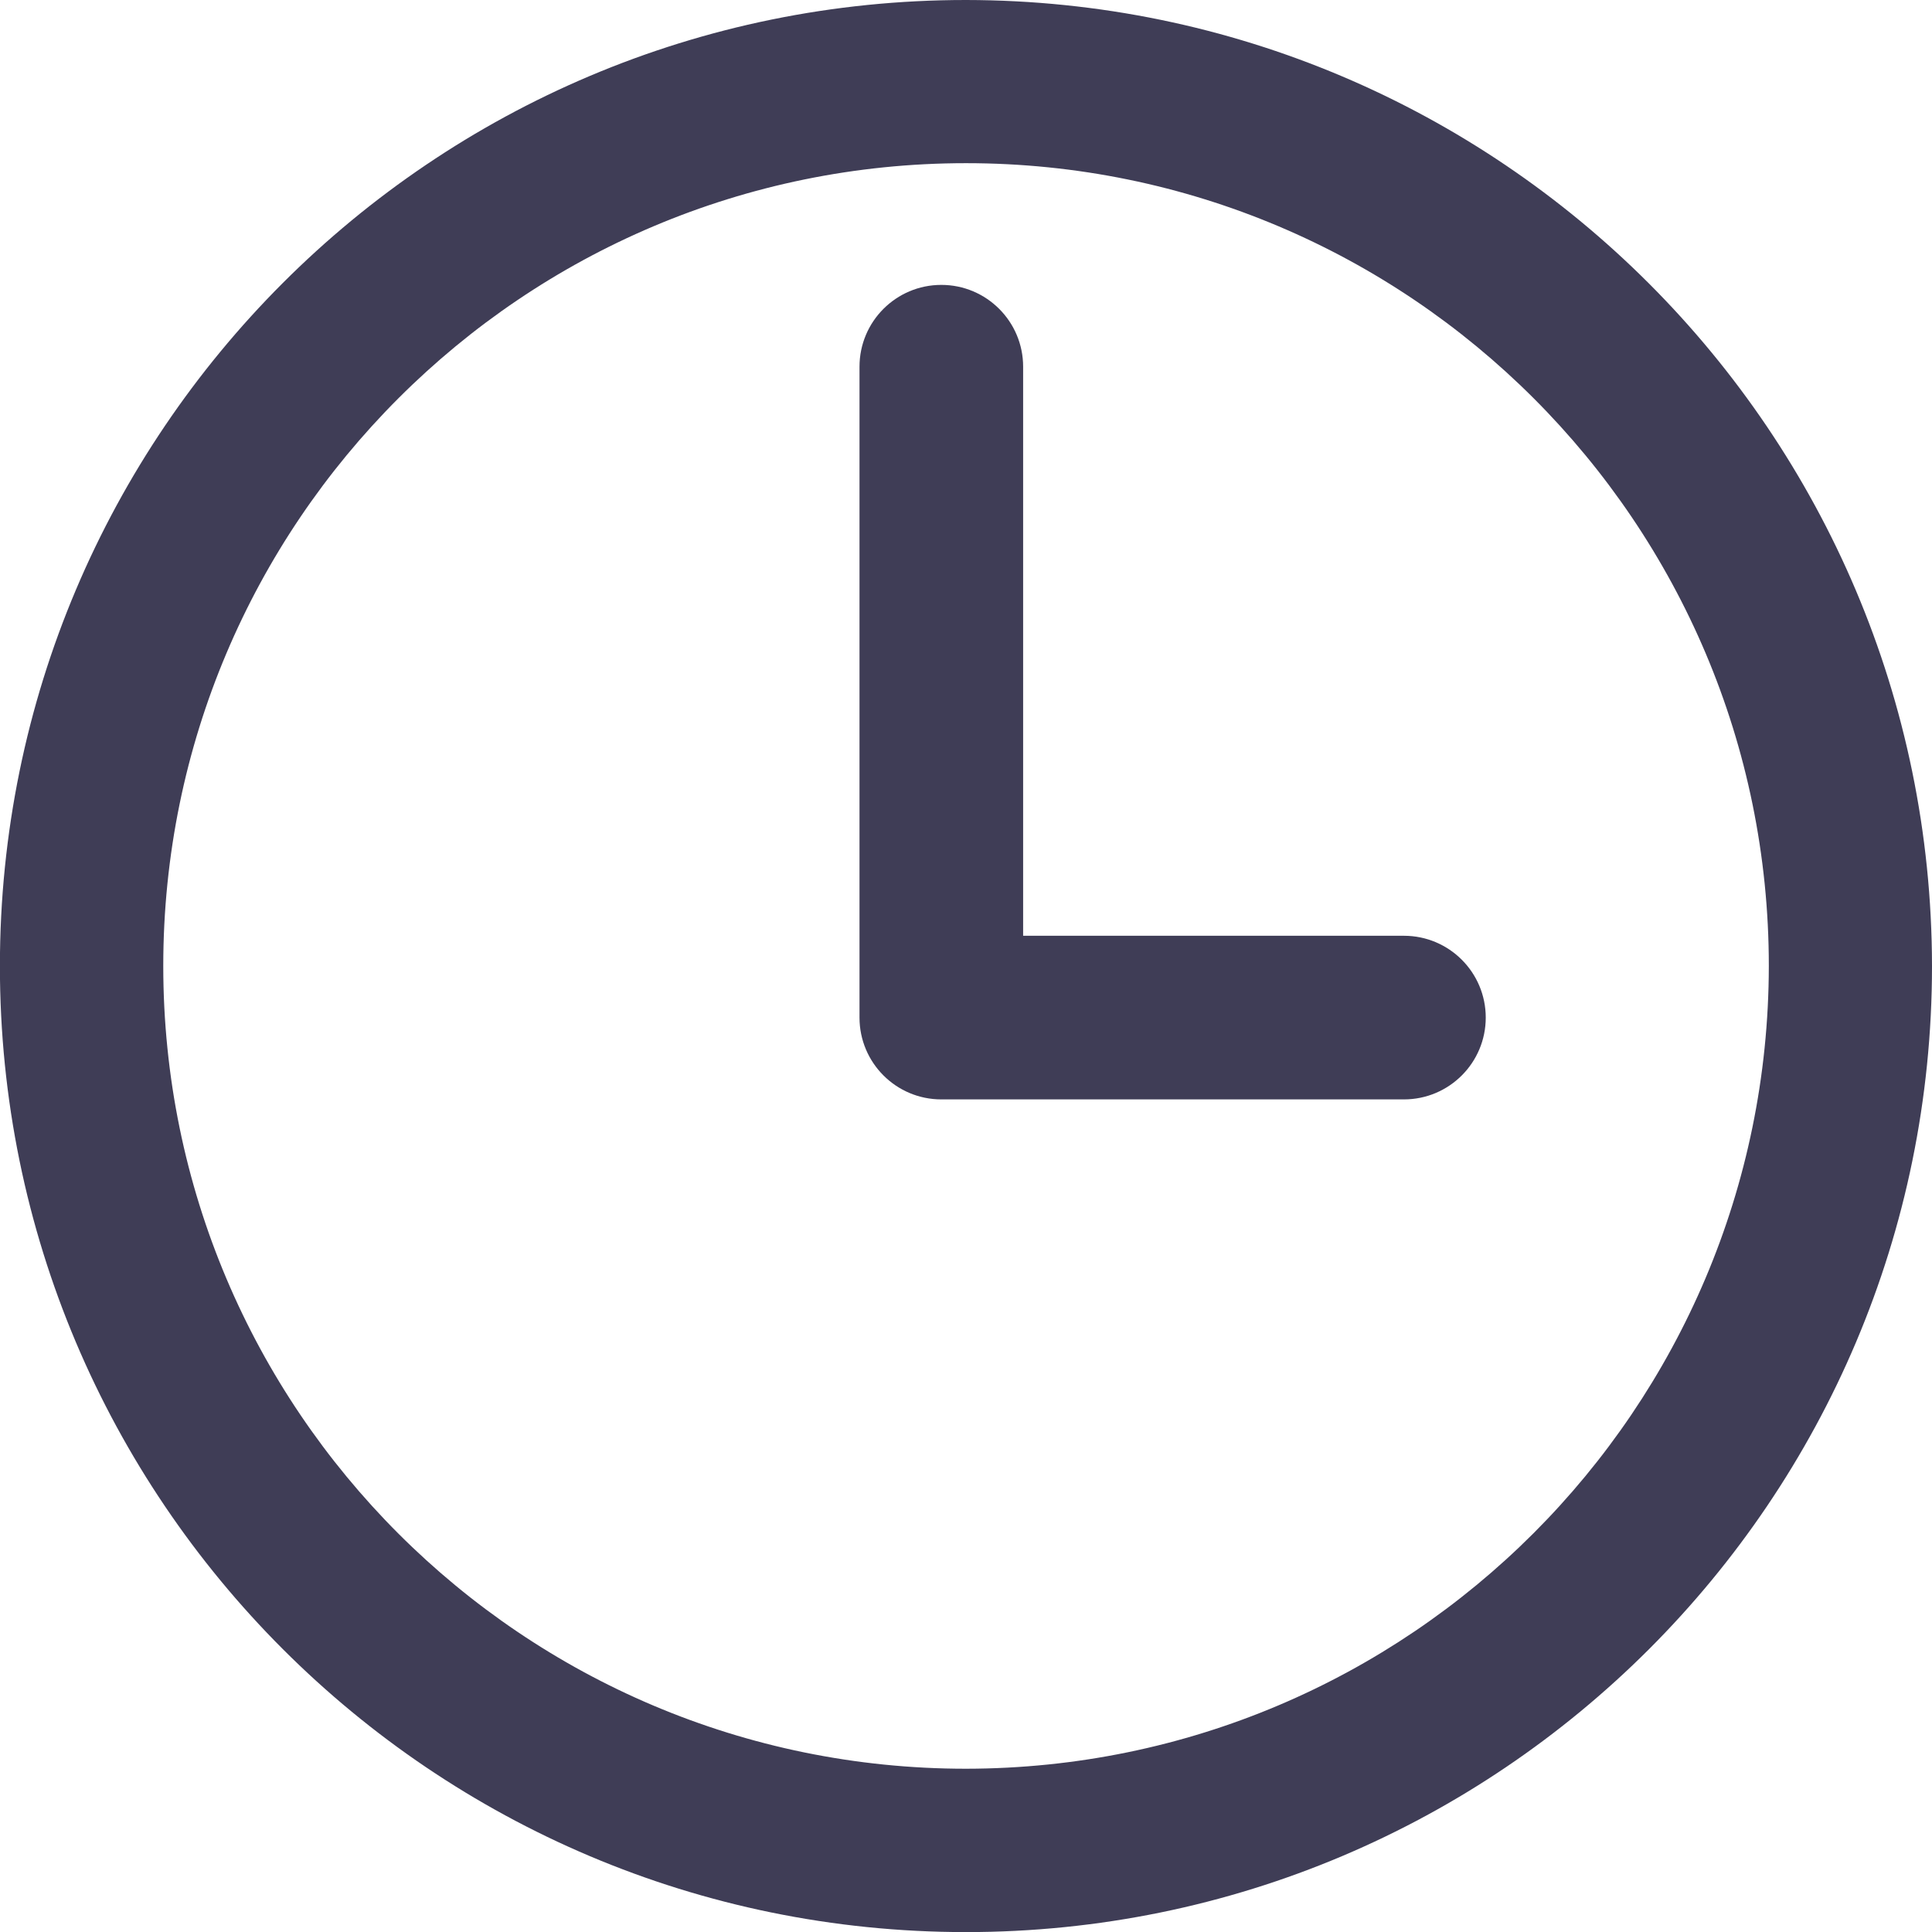
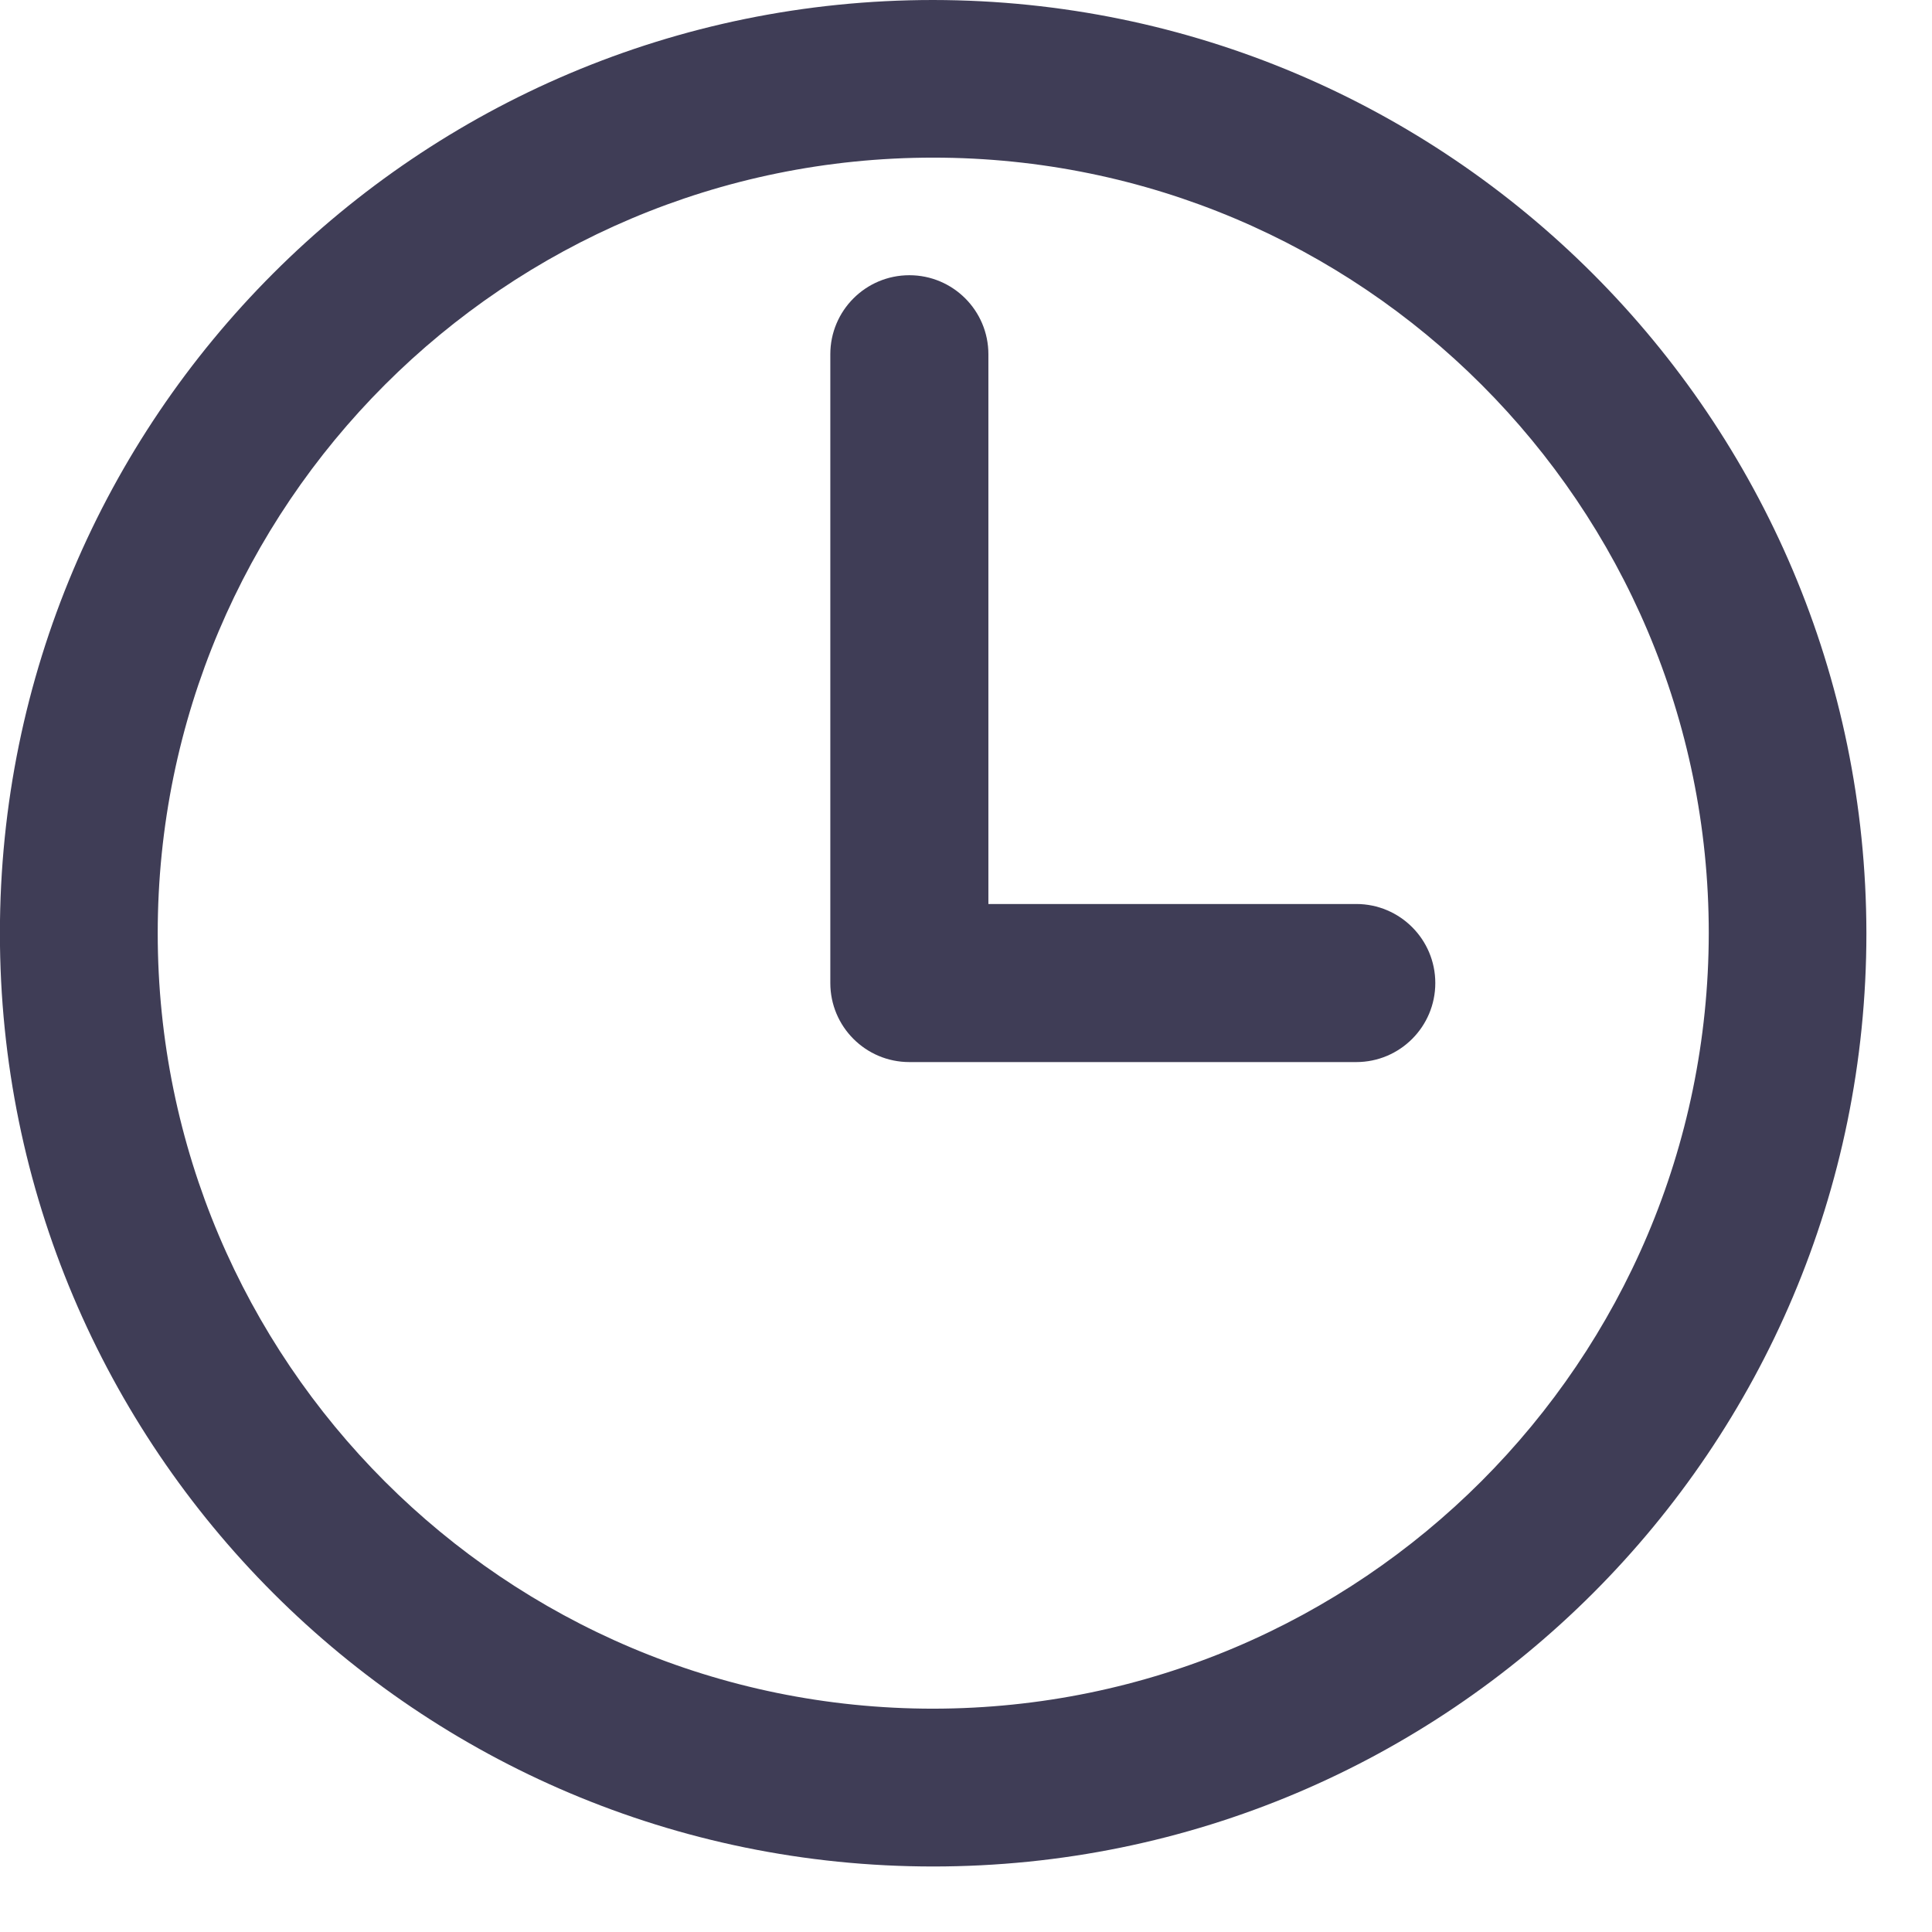
- <svg xmlns="http://www.w3.org/2000/svg" id="watch" width="21.253" height="21.253" viewBox="0 0 21.253 21.253">
+ <svg xmlns="http://www.w3.org/2000/svg" id="watch" width="22" height="22" viewBox="0 0 22 22">
  <g id="Group_1388" data-name="Group 1388">
    <g id="Group_1387" data-name="Group 1387">
      <path id="Path_1001" data-name="Path 1001" d="M10.627,0A10.627,10.627,0,1,0,21.253,10.627,10.639,10.639,0,0,0,10.627,0Zm0,19.457a8.831,8.831,0,1,1,8.831-8.831A8.841,8.841,0,0,1,10.627,19.457Z" fill="#3f3d56" />
    </g>
  </g>
  <g id="Group_1390" data-name="Group 1390" transform="translate(9.459 3.136)">
    <g id="Group_1389" data-name="Group 1389">
      <path id="Path_1002" data-name="Path 1002" d="M233.863,82.7h-4.191V76.44a.9.9,0,1,0-1.8,0V83.6a.9.9,0,0,0,.9.9h5.089a.9.9,0,1,0,0-1.8Z" transform="translate(-227.876 -75.542)" fill="#3f3d56" />
    </g>
  </g>
</svg>
